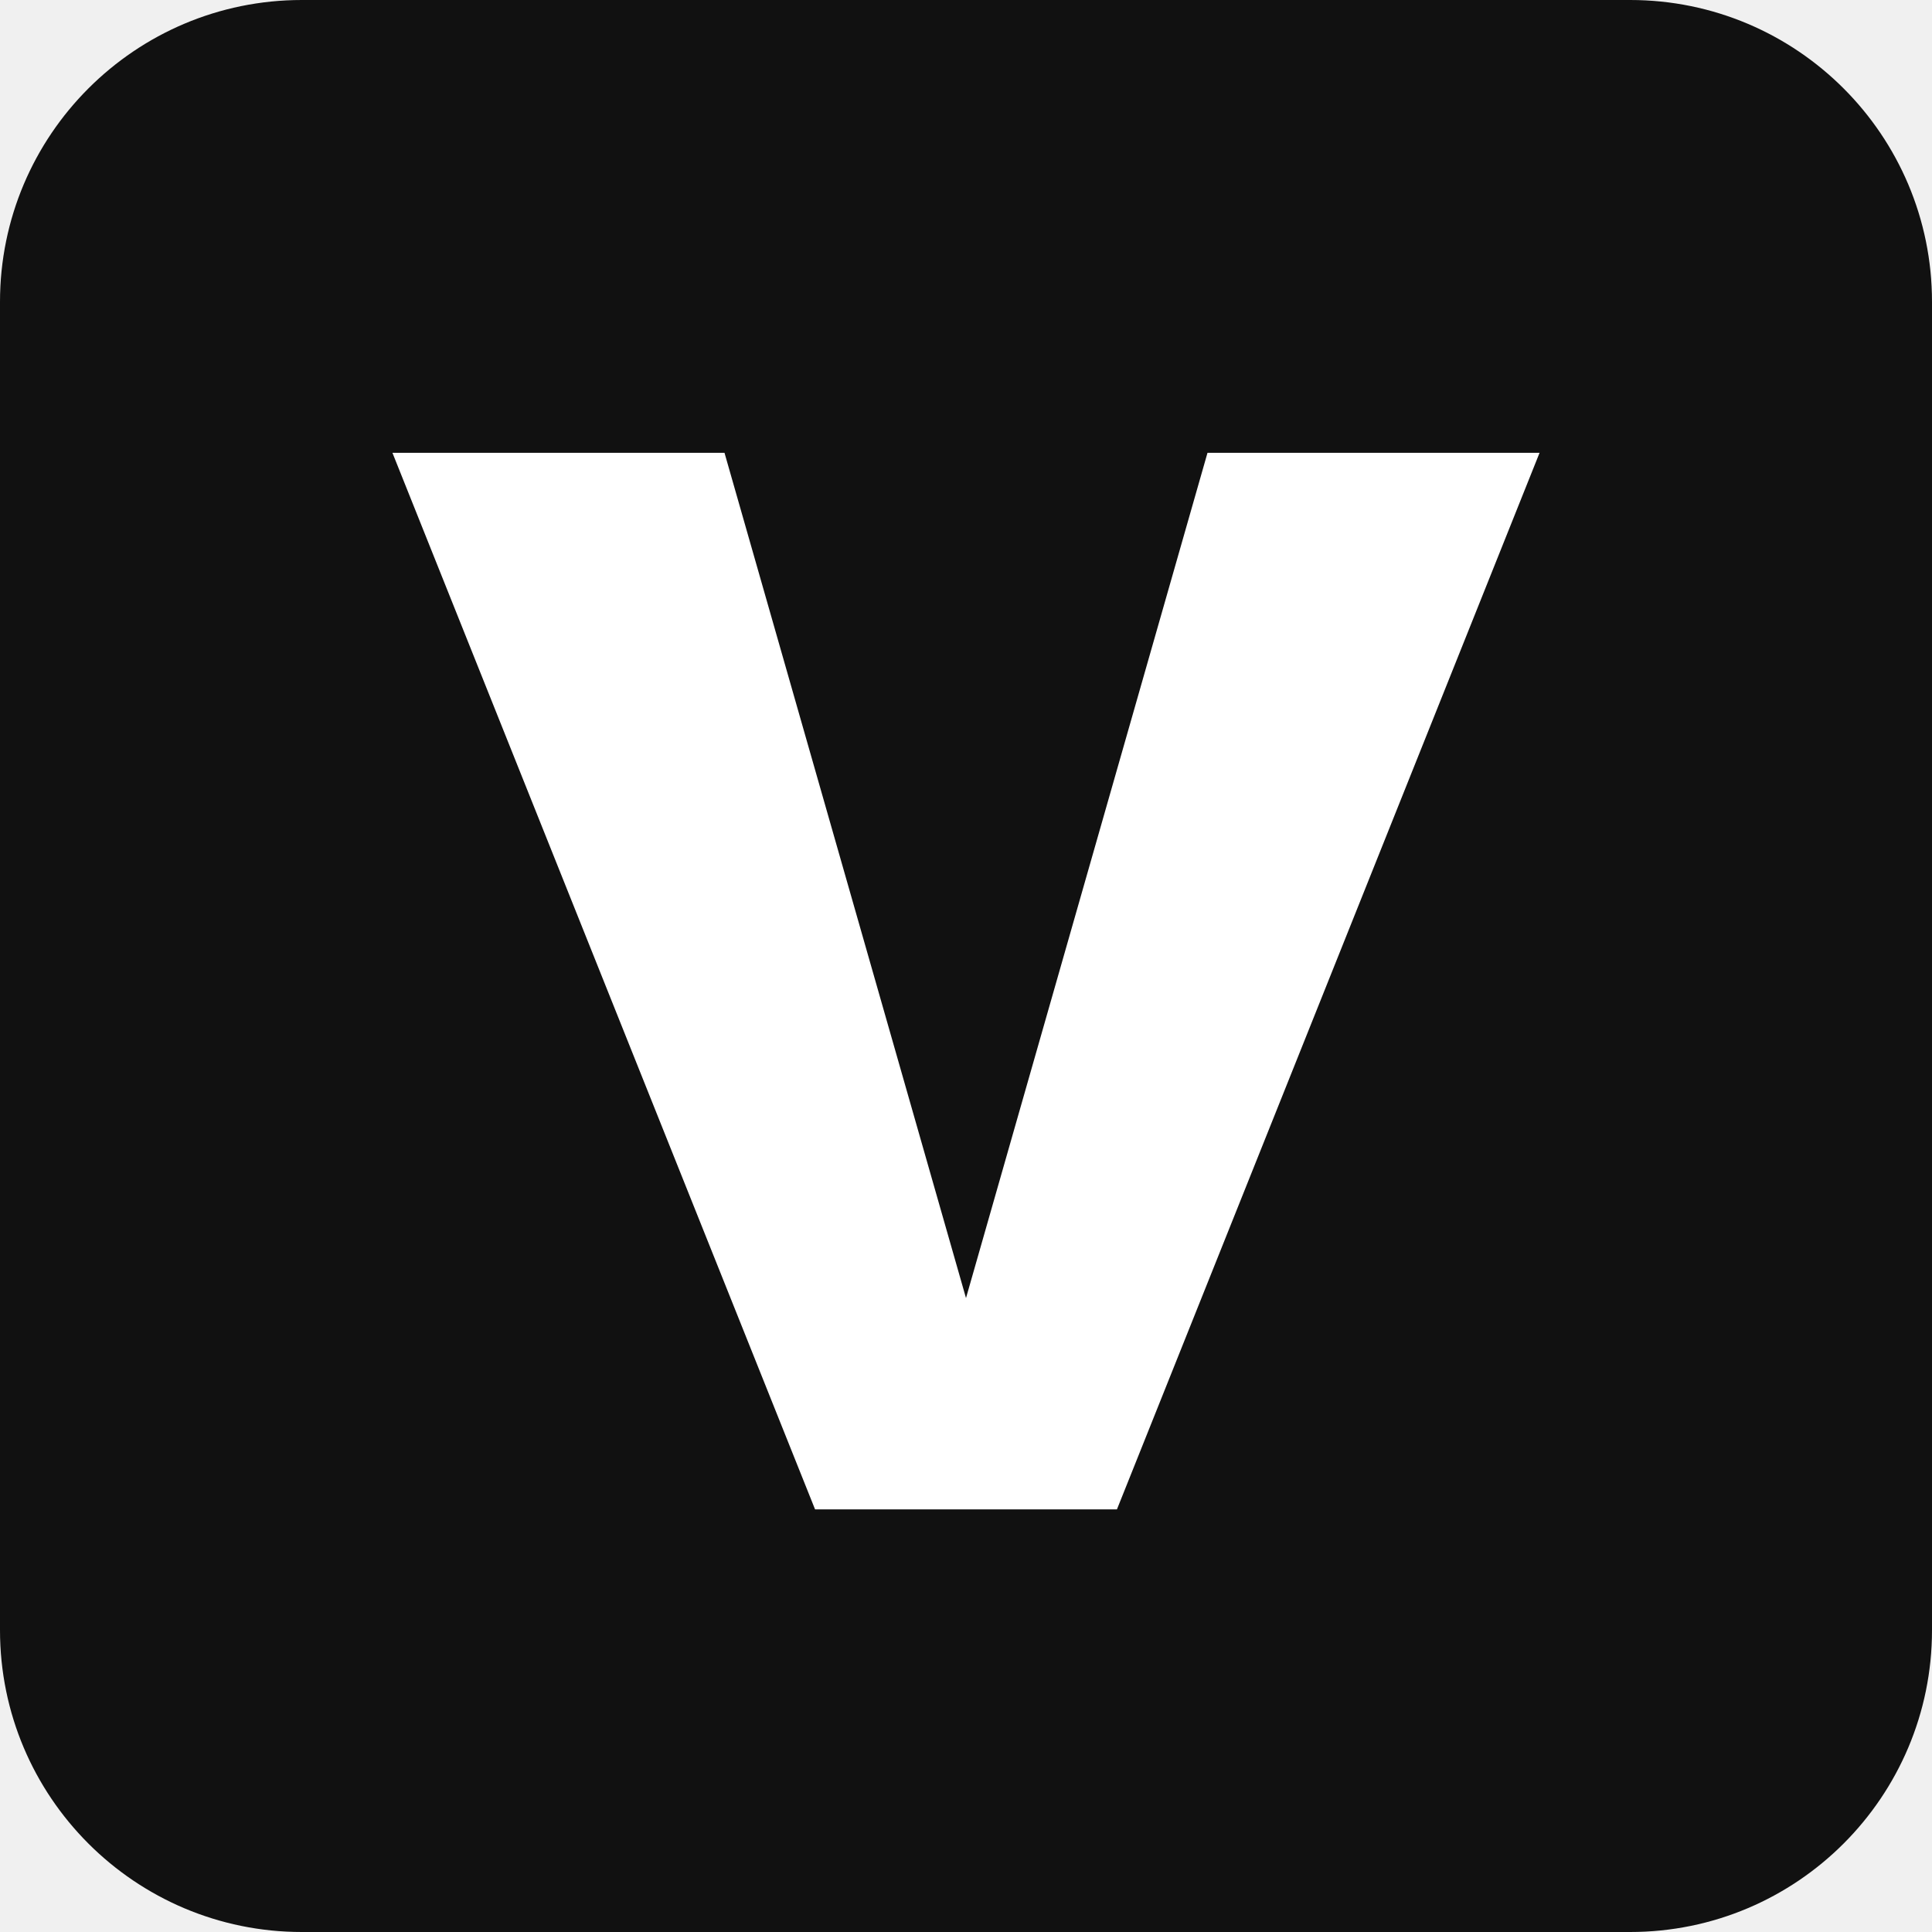
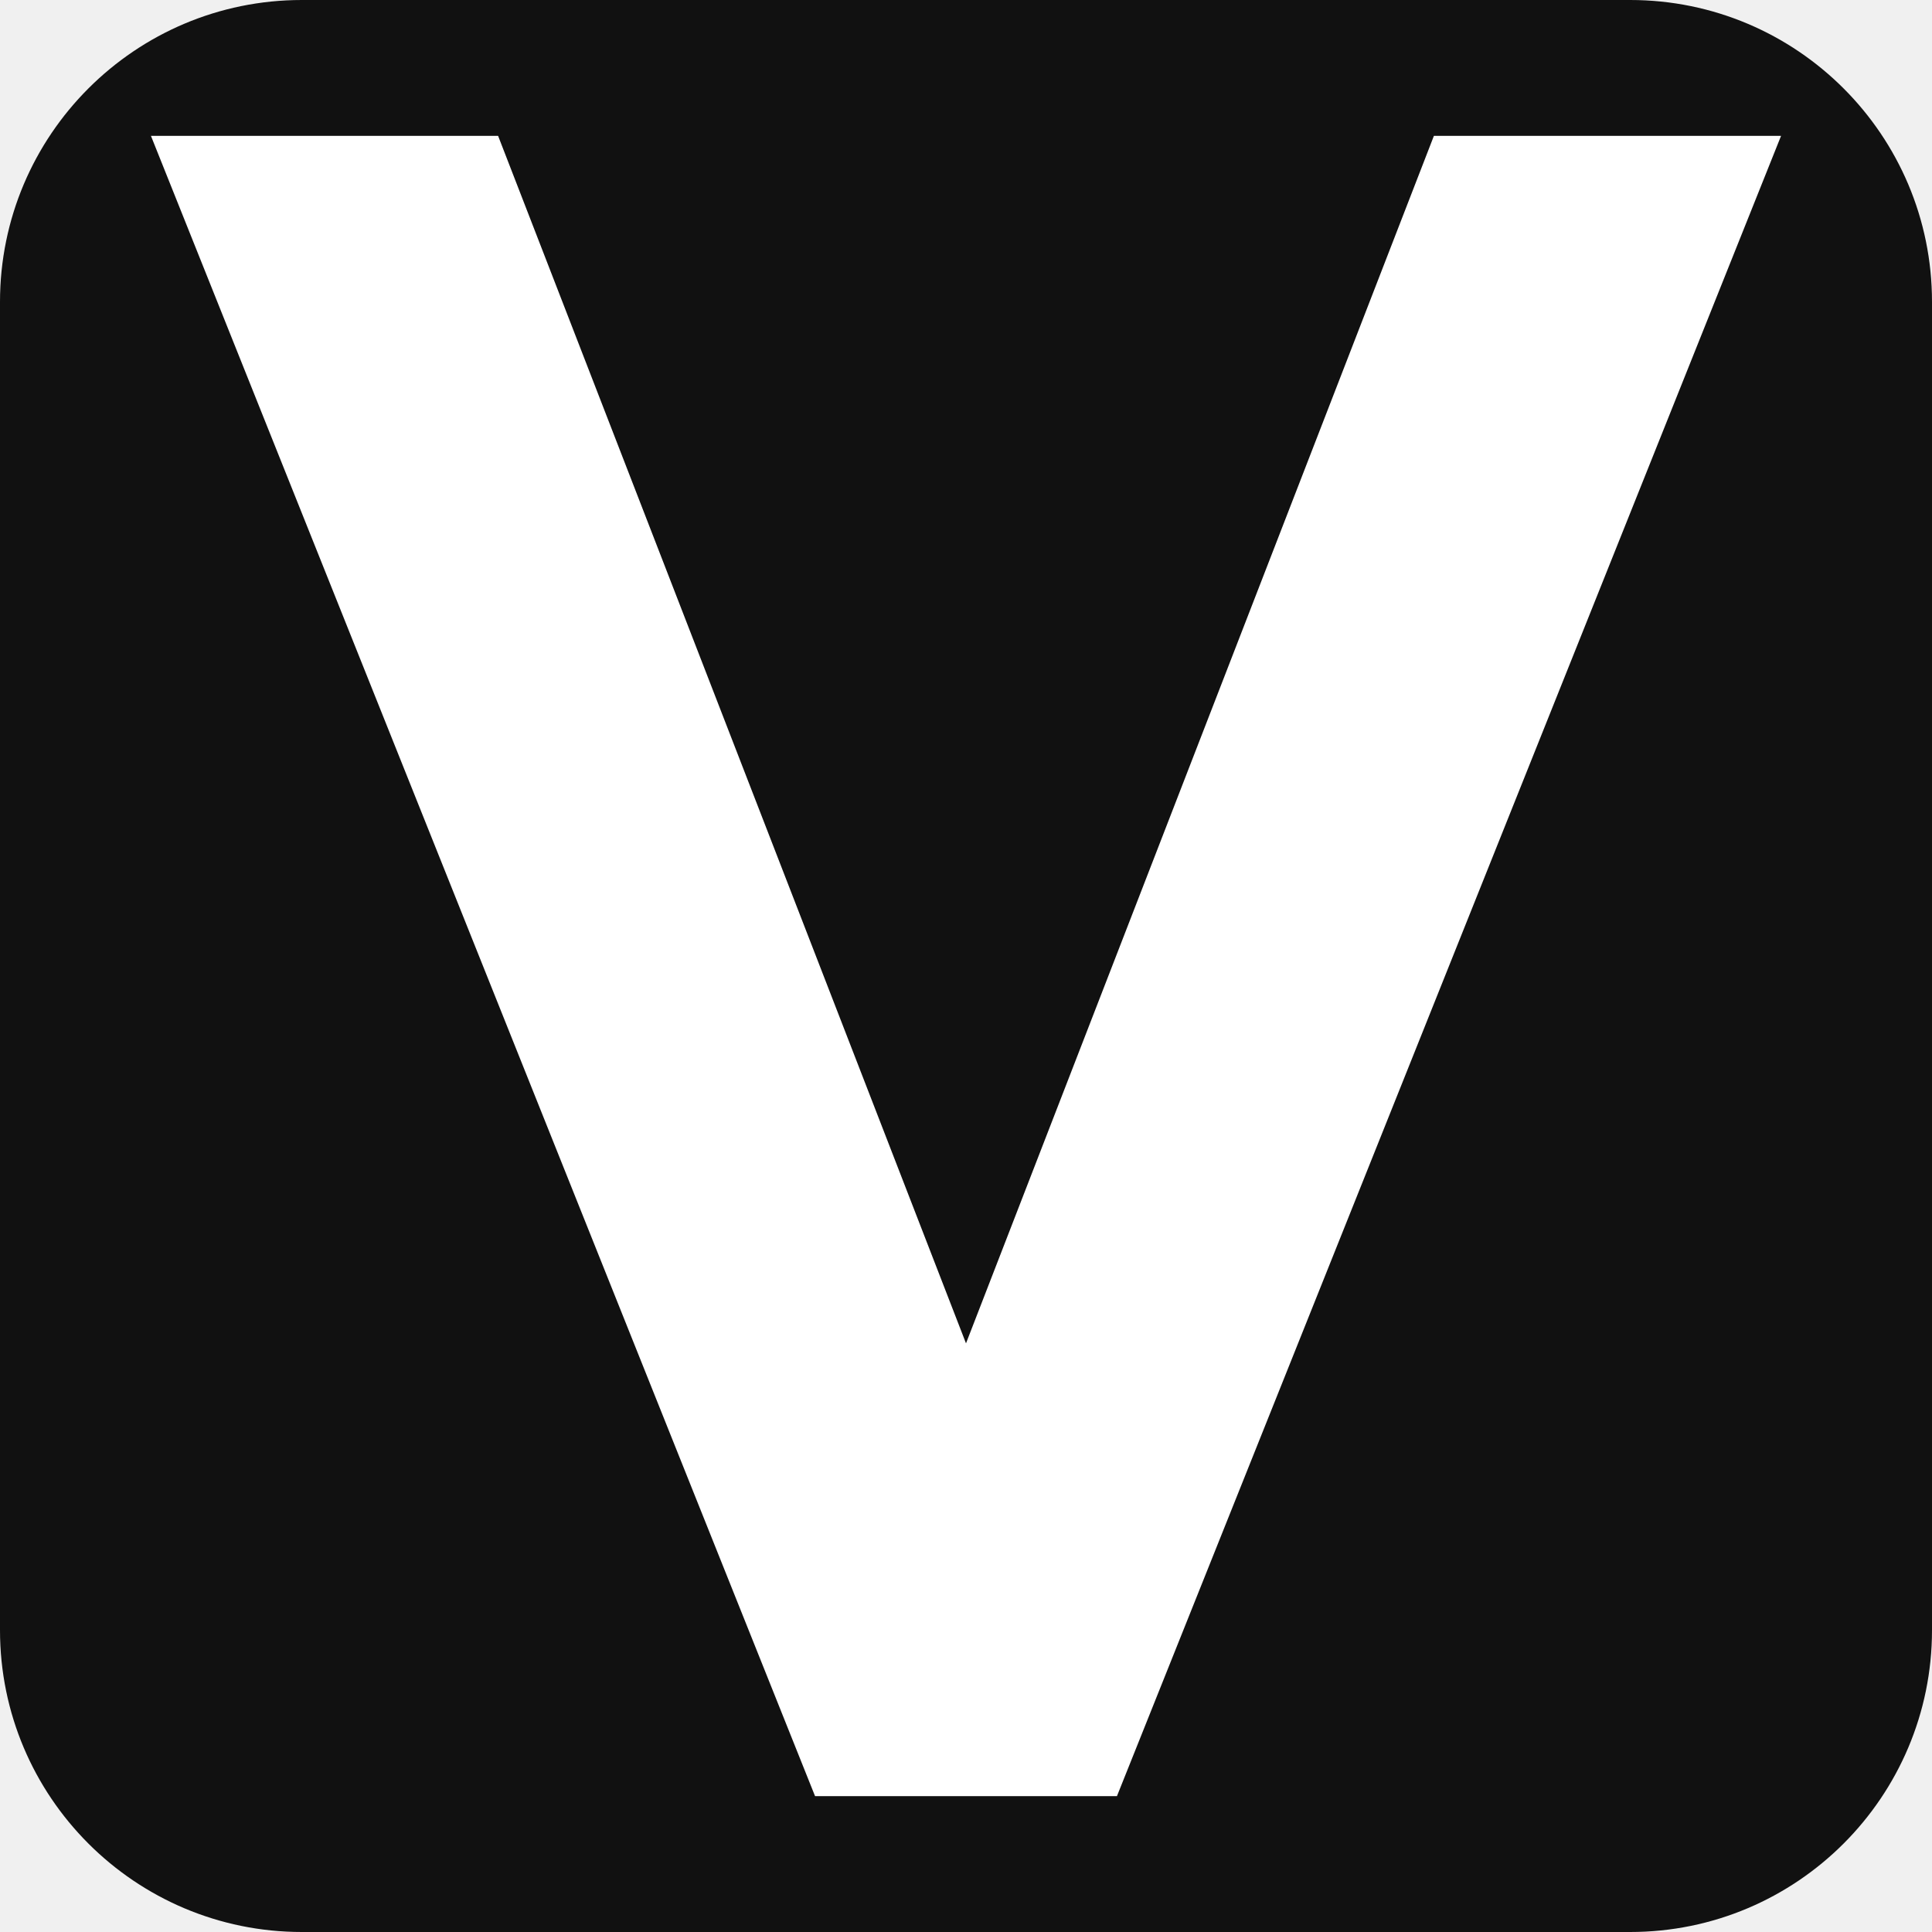
<svg xmlns="http://www.w3.org/2000/svg" viewBox="0 0 256 256" width="256" height="256">
  <rect x="0" y="0" width="256" height="256" rx="40" ry="40" fill="#111111" />
-   <polygon points="52,60 96,60 128,172 160,60 204,60 148,200 108,200" fill="#ffffff" />
+   <polygon points="20,18 66,18 128,178 190,18 236,18 148,238 108,238" fill="#ffffff" />
</svg>
